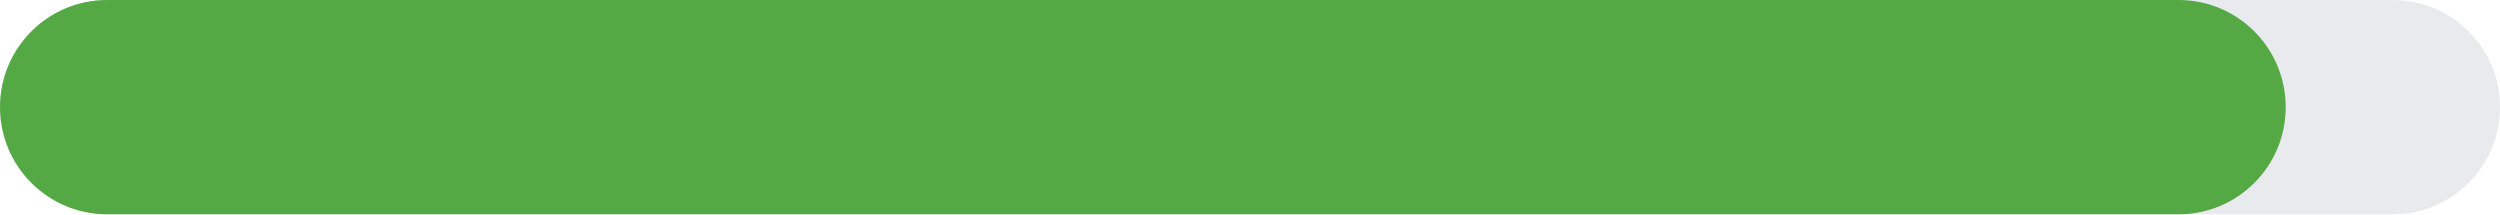
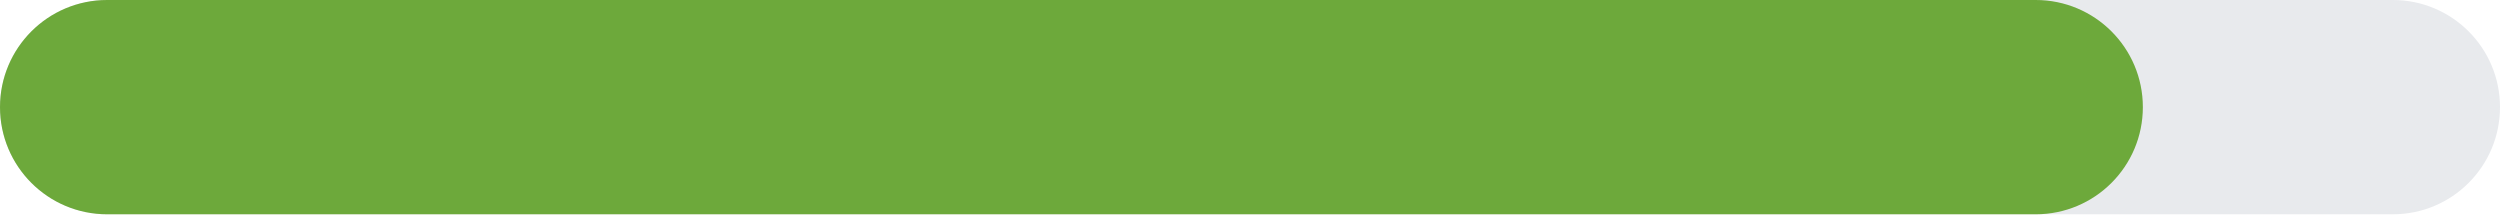
<svg xmlns="http://www.w3.org/2000/svg" width="140" height="12" viewBox="0 0 140 12">
  <rect width="140" height="12" rx="6" fill="#e8eaed" />
-   <rect width="128" height="12" rx="6" fill="#55a945" />
+   <rect width="120" height="12" rx="6" fill="#6da93b" />
</svg>
